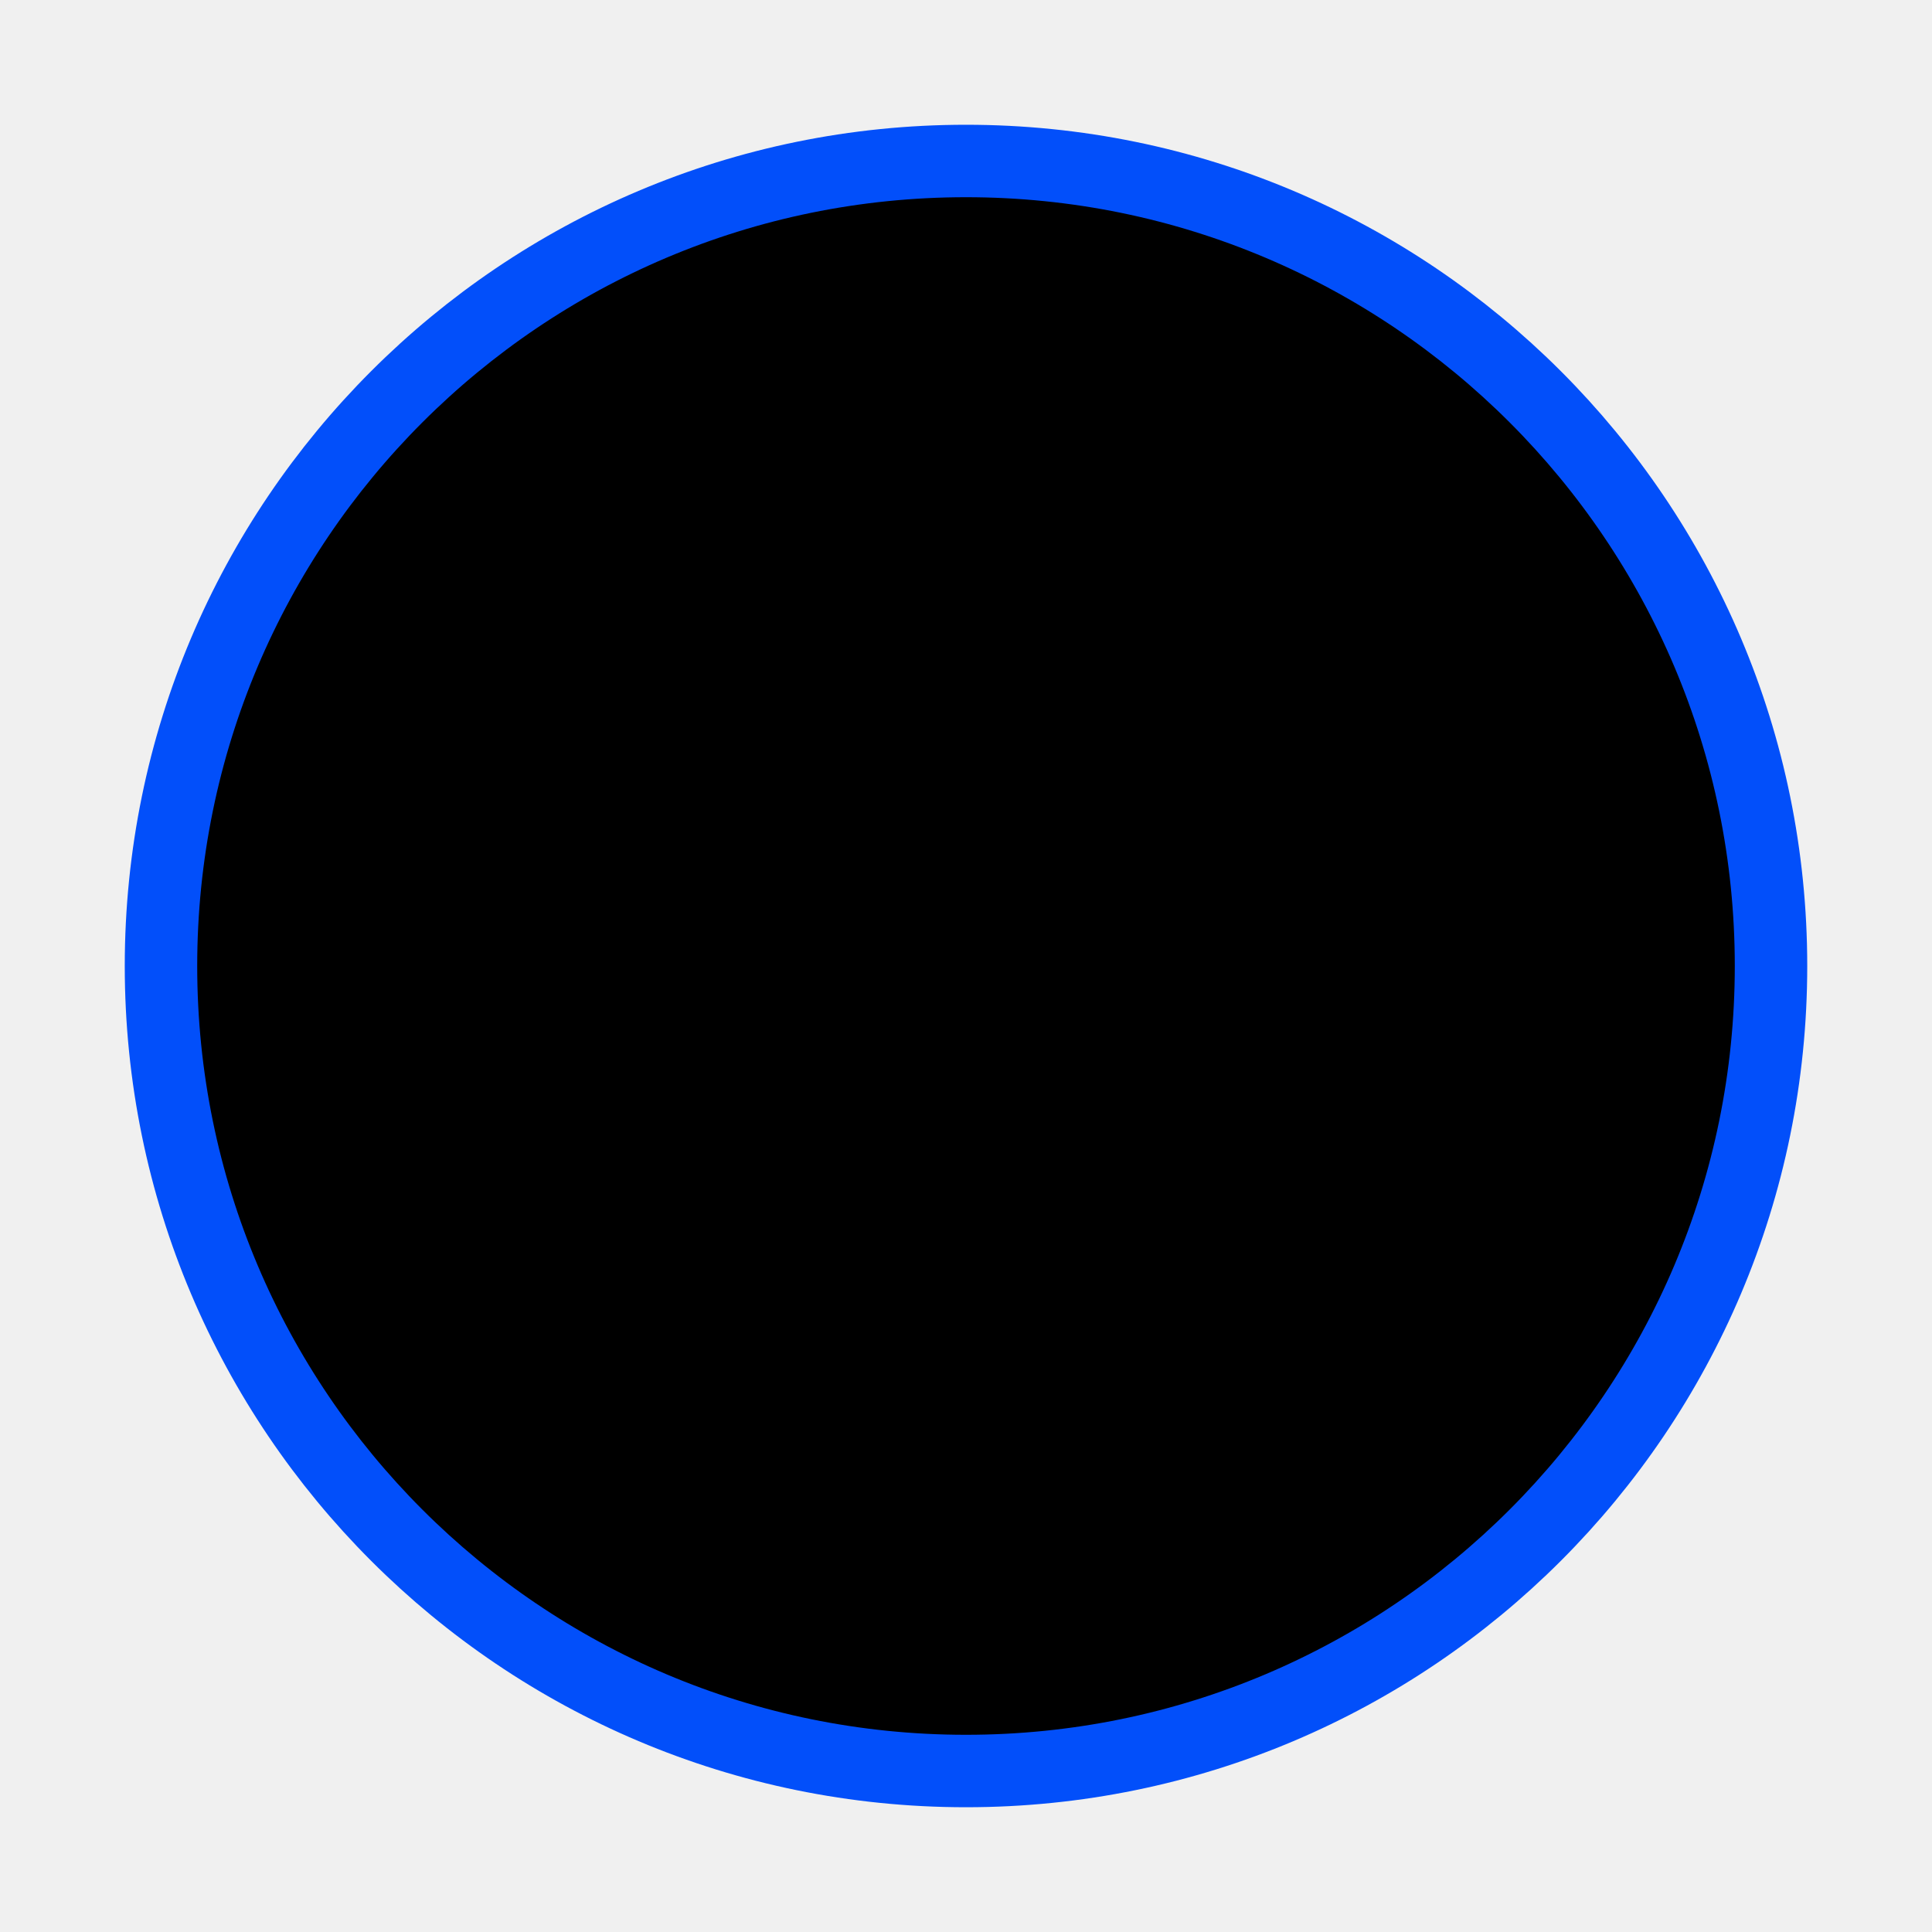
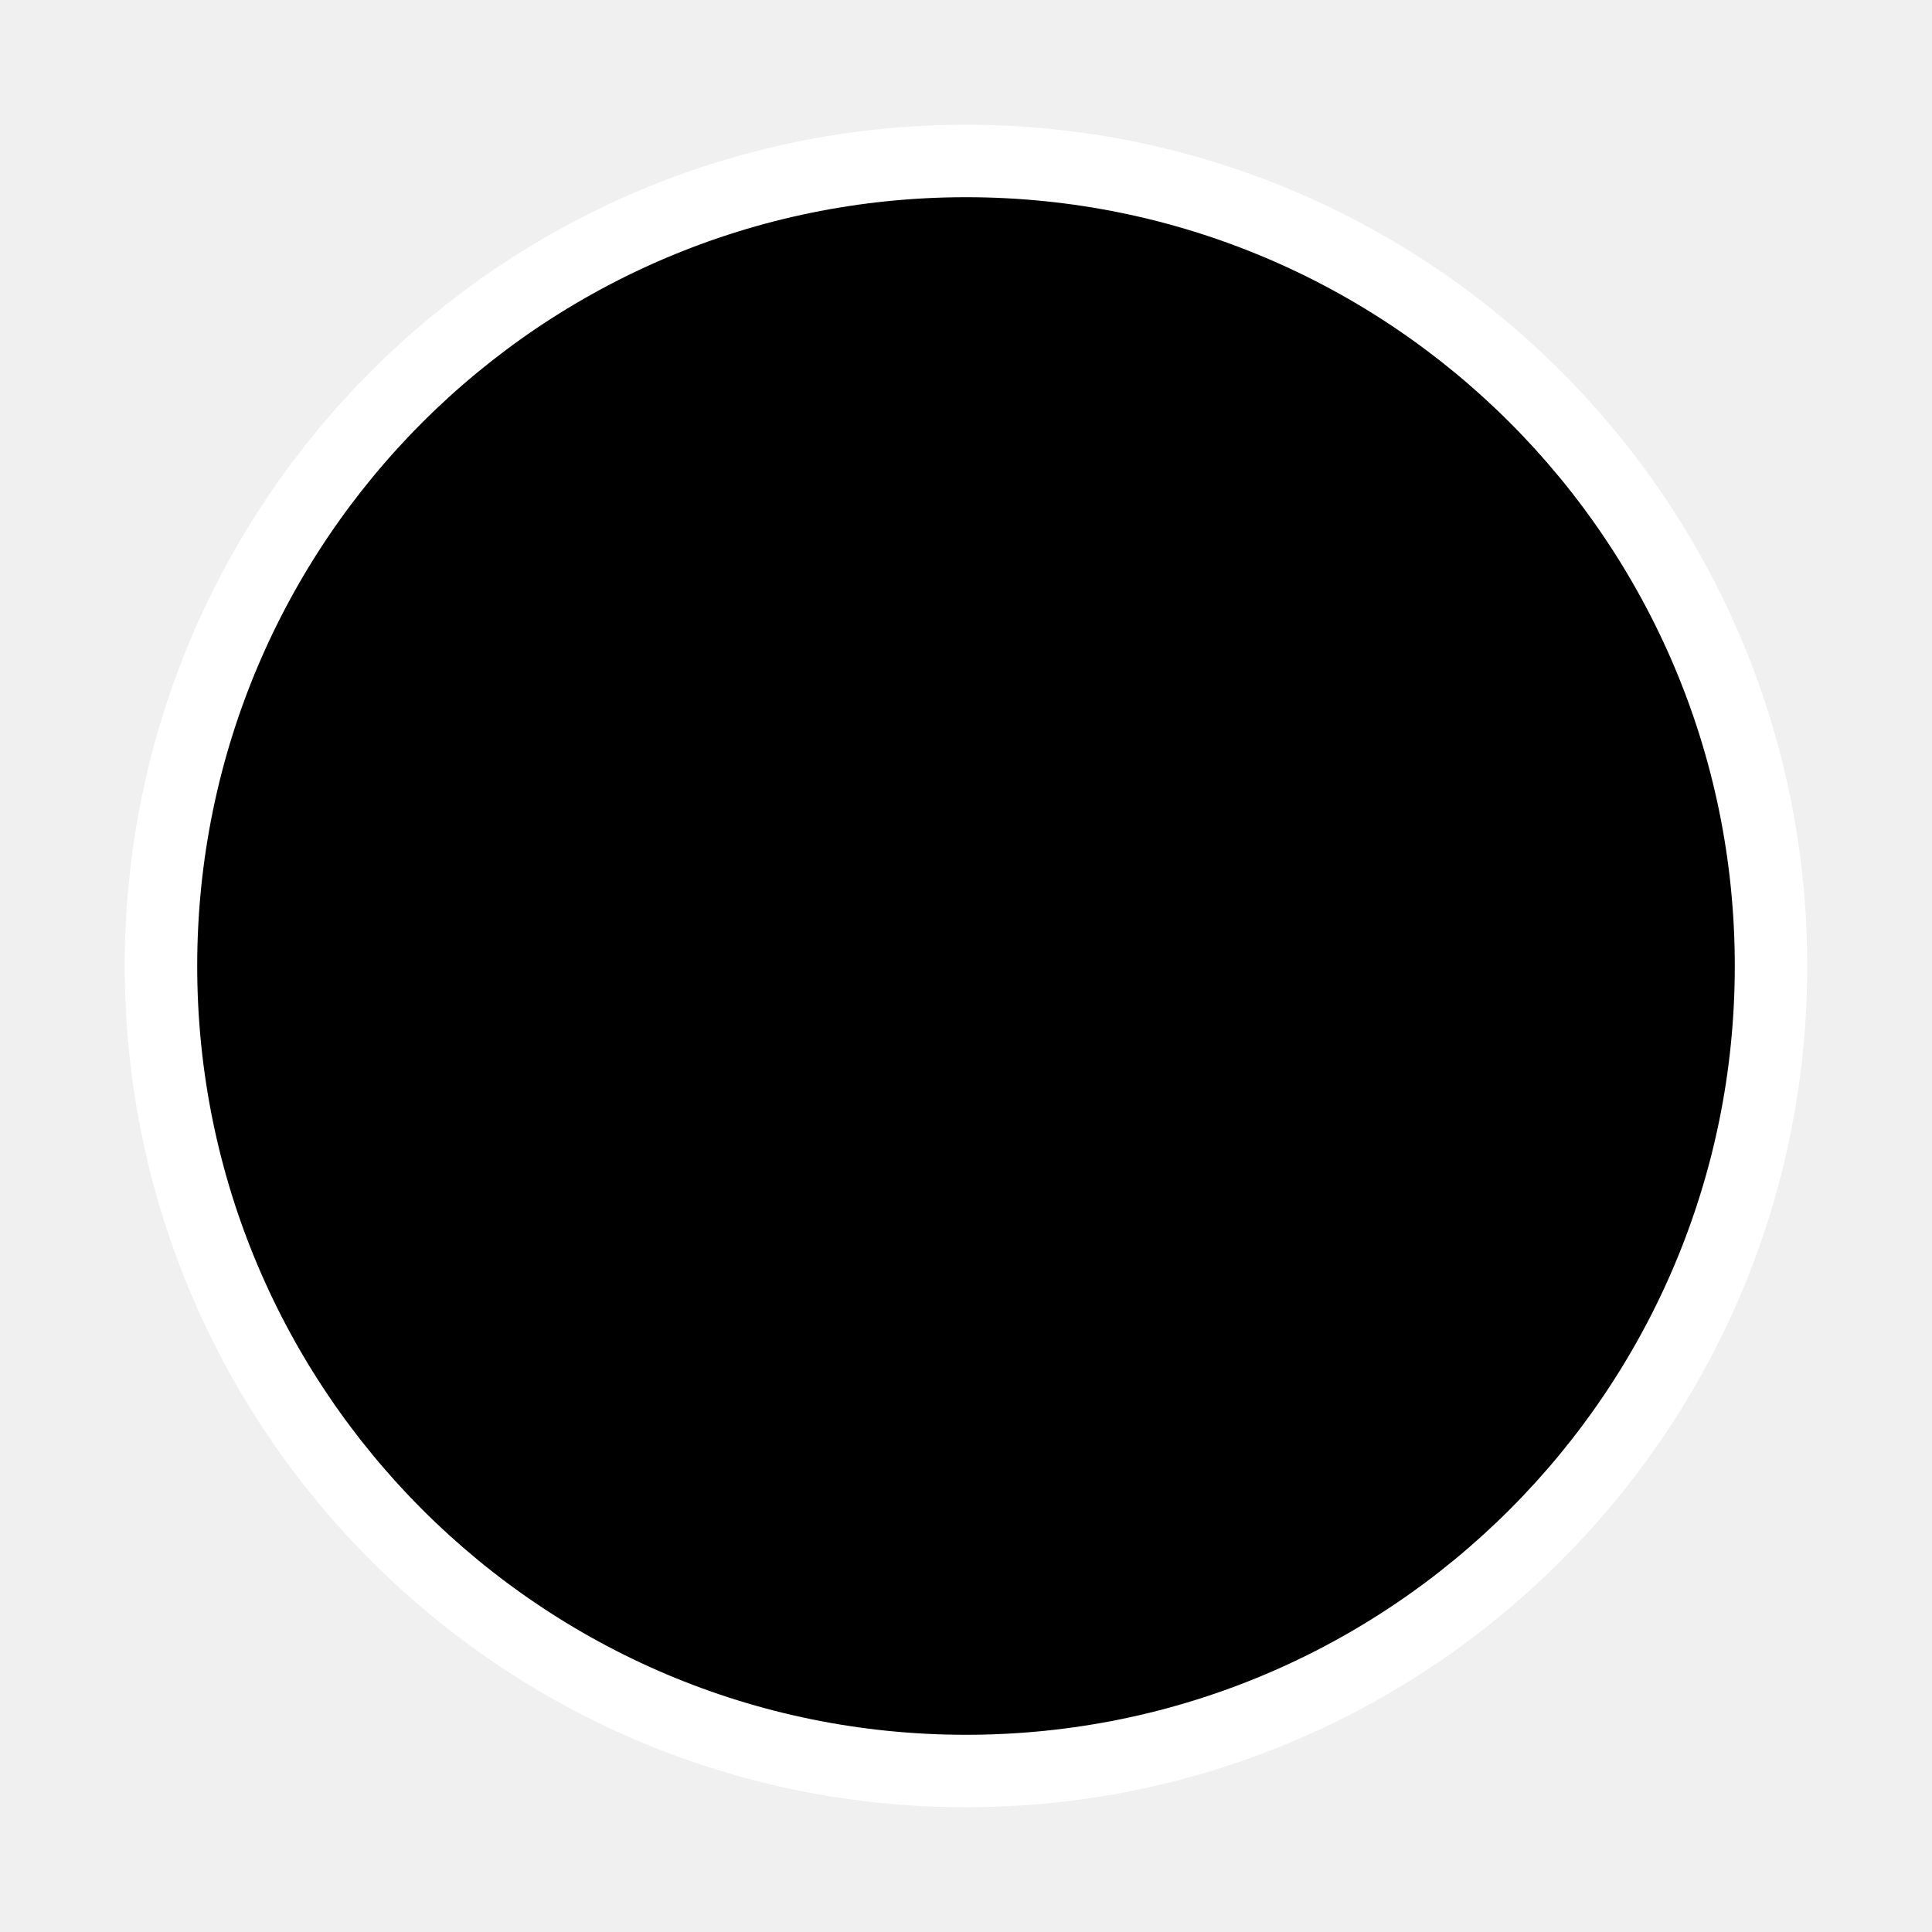
<svg xmlns="http://www.w3.org/2000/svg" width="40" height="40" viewBox="0 0 40 40">
-   <path d="M20 36.667C10.795 36.667 3.333 29.205 3.333 20C3.333 10.795 10.795 3.333 20 3.333C29.205 3.333 36.667 10.795 36.667 20C36.667 29.205 29.205 36.667 20 36.667Z" stroke="#024FFA" stroke-width="1.5" stroke-miterlimit="10" stroke-linecap="round" stroke-linejoin="round" />
+   <path d="M20 36.667C10.795 36.667 3.333 29.205 3.333 20C3.333 10.795 10.795 3.333 20 3.333C29.205 3.333 36.667 10.795 36.667 20C36.667 29.205 29.205 36.667 20 36.667Z" stroke="#FFFFFF" stroke-width="1.5" stroke-miterlimit="10" stroke-linecap="round" stroke-linejoin="round" />
  <path d="M17.9 25.883L23.767 20L17.9 14.117" />
</svg>
